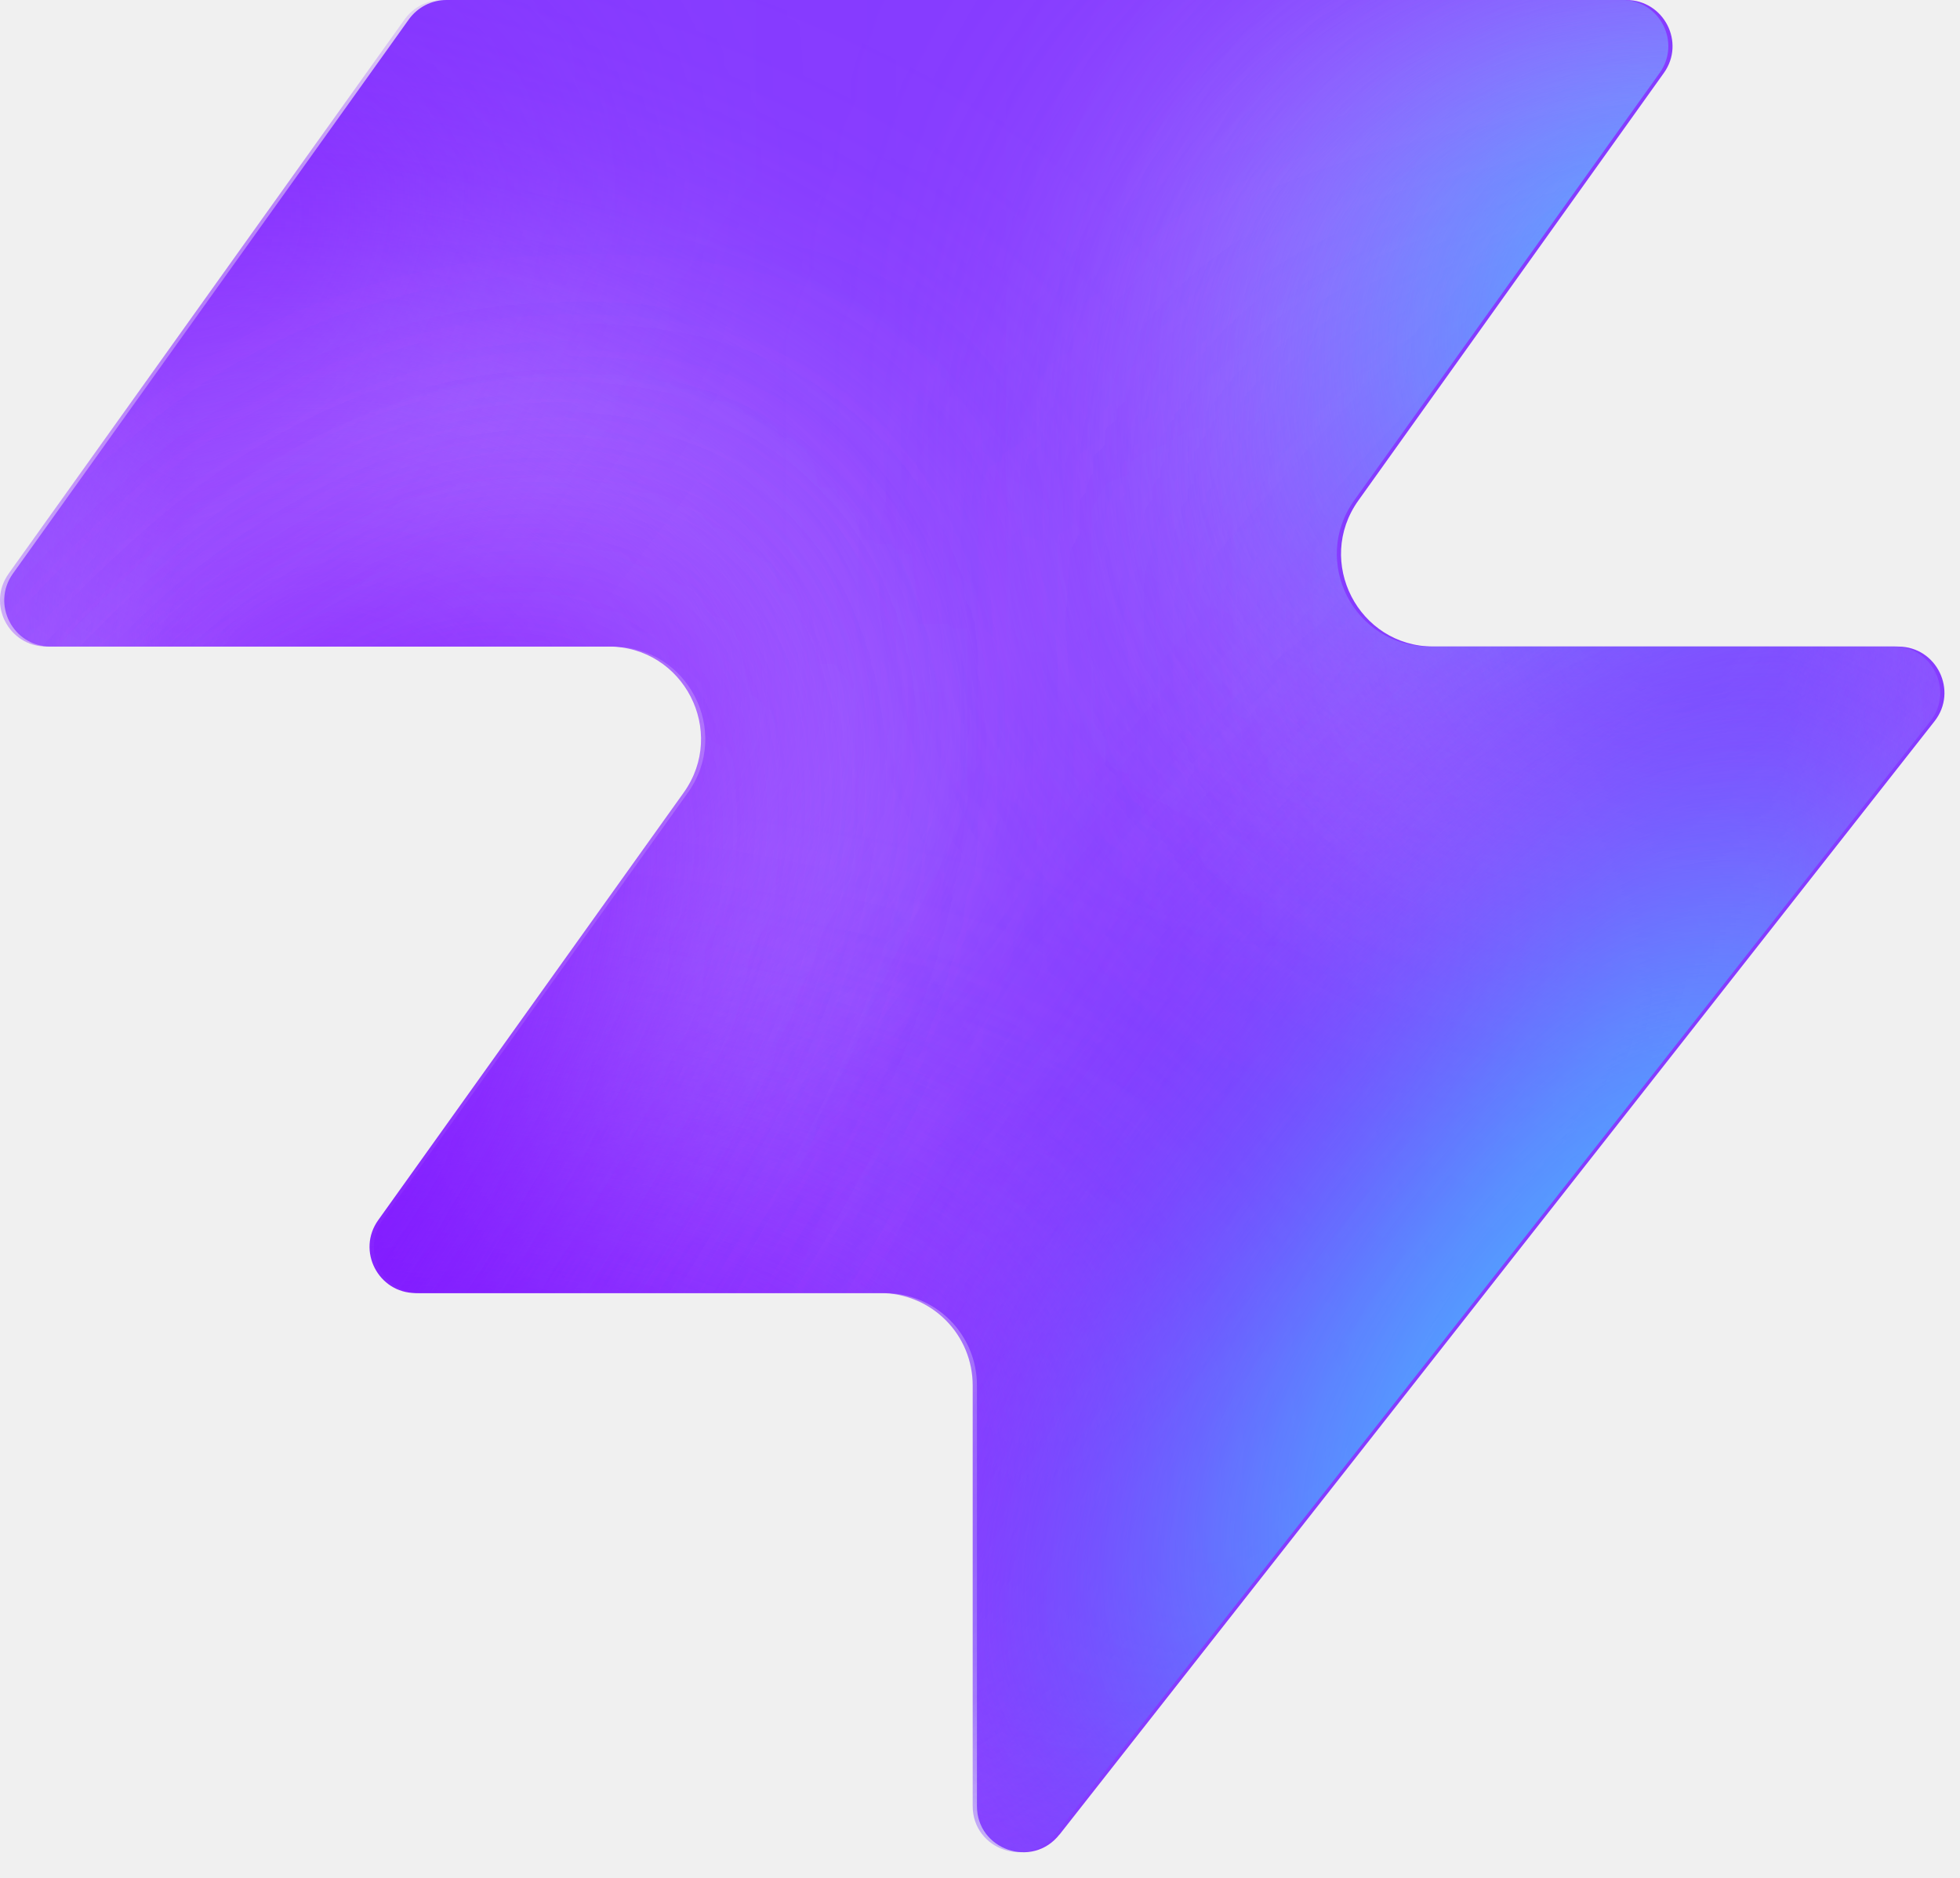
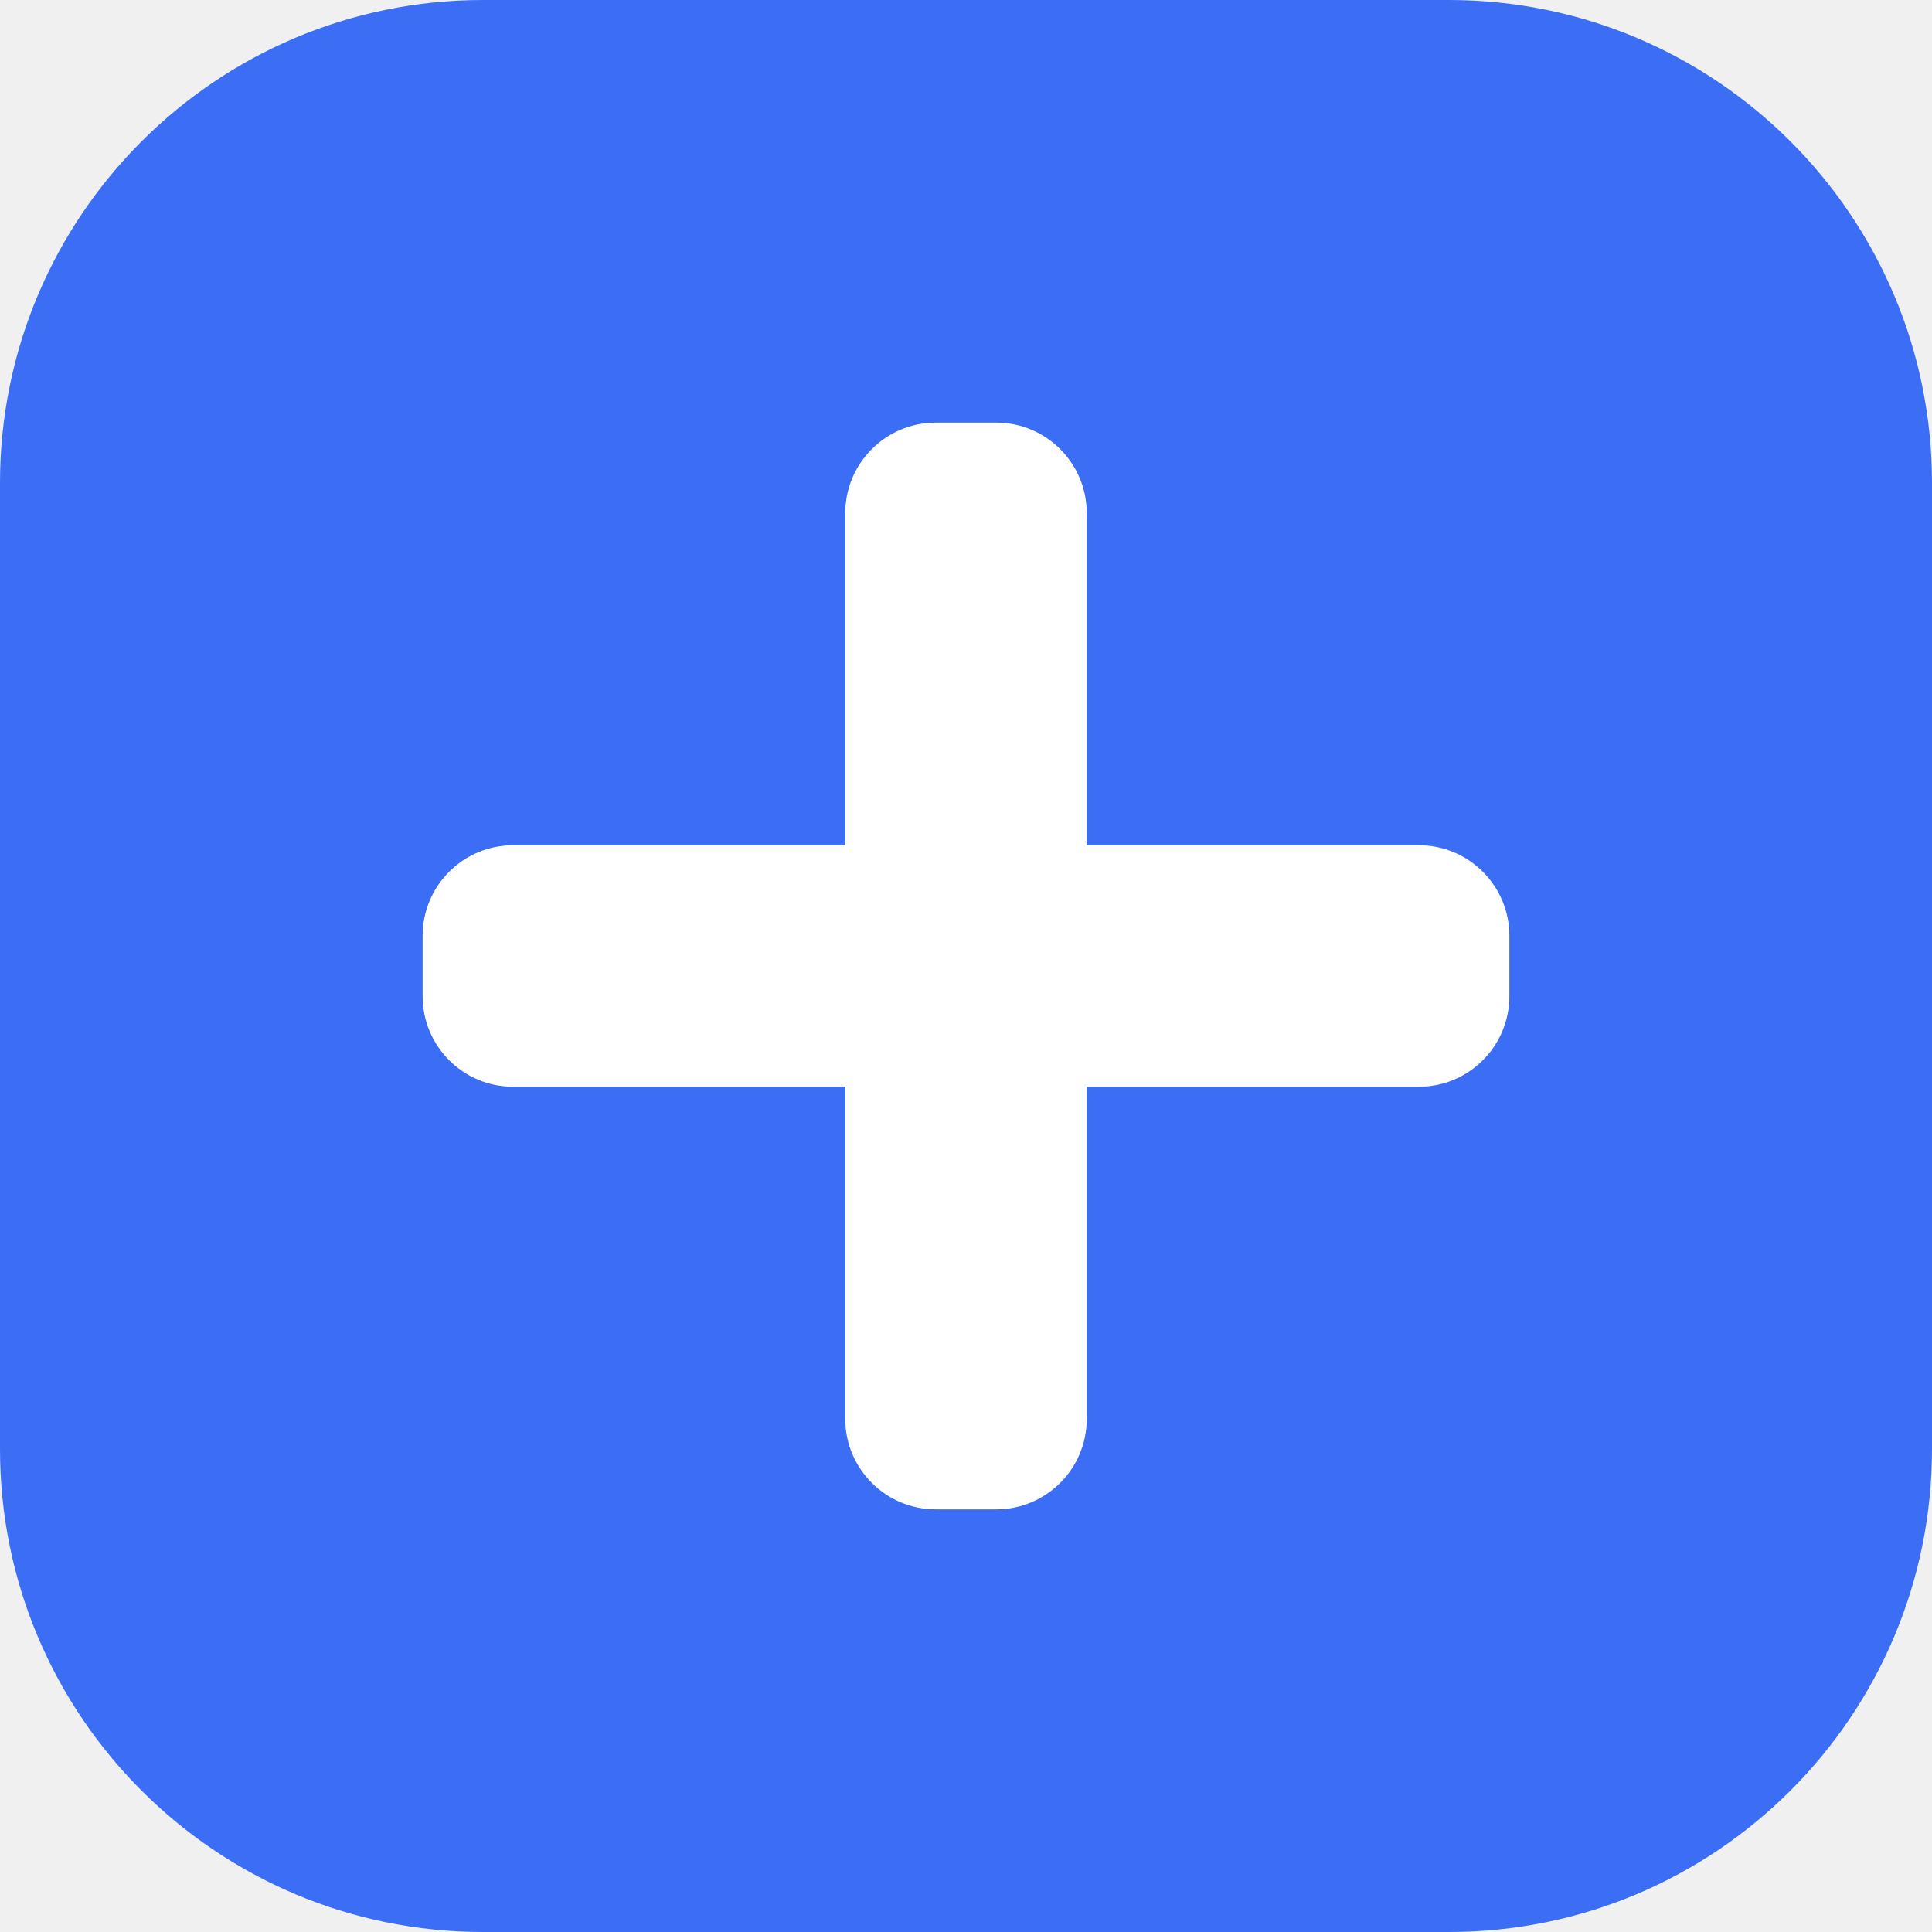
- <svg xmlns="http://www.w3.org/2000/svg" width="48" height="46" fill="none" viewBox="0 0 48 46">
-   <path fill="#863bff" d="M25.946 44.938c-.664.845-2.021.375-2.021-.698V33.937a2.26 2.26 0 0 0-2.262-2.262H10.287c-.92 0-1.456-1.04-.92-1.788l7.48-10.471c1.07-1.497 0-3.578-1.842-3.578H1.237c-.92 0-1.456-1.04-.92-1.788L10.013.474c.214-.297.556-.474.92-.474h28.894c.92 0 1.456 1.04.92 1.788l-7.48 10.471c-1.07 1.498 0 3.579 1.842 3.579h11.377c.943 0 1.473 1.088.89 1.83L25.947 44.94z" style="fill:#863bff;fill:color(display-p3 .525 .23 1);fill-opacity:1" />
-   <mask id="a" width="48" height="46" x="0" y="0" maskUnits="userSpaceOnUse" style="mask-type:alpha">
-     <path fill="#000" d="M25.842 44.938c-.664.844-2.021.375-2.021-.698V33.937a2.26 2.26 0 0 0-2.262-2.262H10.183c-.92 0-1.456-1.04-.92-1.788l7.48-10.471c1.07-1.498 0-3.579-1.842-3.579H1.133c-.92 0-1.456-1.04-.92-1.787L9.91.473c.214-.297.556-.474.92-.474h28.894c.92 0 1.456 1.04.92 1.788l-7.48 10.471c-1.07 1.498 0 3.578 1.842 3.578h11.377c.943 0 1.473 1.088.89 1.832L25.843 44.94z" style="fill:#000;fill-opacity:1" />
-   </mask>
-   <g mask="url(#a)">
-     <g filter="url(#b)">
-       <ellipse cx="5.508" cy="14.704" fill="#ede6ff" rx="5.508" ry="14.704" style="fill:#ede6ff;fill:color(display-p3 .927 .903 1);fill-opacity:1" transform="matrix(.00324 1 1 -.00324 -4.47 31.516)" />
-     </g>
-     <g filter="url(#c)">
-       <ellipse cx="10.399" cy="29.851" fill="#ede6ff" rx="10.399" ry="29.851" style="fill:#ede6ff;fill:color(display-p3 .927 .903 1);fill-opacity:1" transform="matrix(.00324 1 1 -.00324 -39.328 7.883)" />
-     </g>
-     <g filter="url(#d)">
-       <ellipse cx="5.508" cy="30.487" fill="#7e14ff" rx="5.508" ry="30.487" style="fill:#7e14ff;fill:color(display-p3 .492 .077 1);fill-opacity:1" transform="rotate(89.814 -25.913 -14.639)scale(1 -1)" />
-     </g>
-     <g filter="url(#e)">
-       <ellipse cx="5.508" cy="30.599" fill="#7e14ff" rx="5.508" ry="30.599" style="fill:#7e14ff;fill:color(display-p3 .492 .077 1);fill-opacity:1" transform="rotate(89.814 -32.644 -3.334)scale(1 -1)" />
-     </g>
-     <g filter="url(#f)">
-       <ellipse cx="5.508" cy="30.599" fill="#7e14ff" rx="5.508" ry="30.599" style="fill:#7e14ff;fill:color(display-p3 .492 .077 1);fill-opacity:1" transform="matrix(.00324 1 1 -.00324 -34.34 30.47)" />
-     </g>
-     <g filter="url(#g)">
-       <ellipse cx="14.072" cy="22.078" fill="#ede6ff" rx="14.072" ry="22.078" style="fill:#ede6ff;fill:color(display-p3 .927 .903 1);fill-opacity:1" transform="rotate(93.35 24.506 48.493)scale(-1 1)" />
-     </g>
-     <g filter="url(#h)">
-       <ellipse cx="3.47" cy="21.501" fill="#7e14ff" rx="3.47" ry="21.501" style="fill:#7e14ff;fill:color(display-p3 .492 .077 1);fill-opacity:1" transform="rotate(89.009 28.708 47.59)scale(-1 1)" />
-     </g>
-     <g filter="url(#i)">
-       <ellipse cx="3.47" cy="21.501" fill="#7e14ff" rx="3.47" ry="21.501" style="fill:#7e14ff;fill:color(display-p3 .492 .077 1);fill-opacity:1" transform="rotate(89.009 28.708 47.59)scale(-1 1)" />
-     </g>
-     <g filter="url(#j)">
-       <ellipse cx=".387" cy="8.972" fill="#7e14ff" rx="4.407" ry="29.108" style="fill:#7e14ff;fill:color(display-p3 .492 .077 1);fill-opacity:1" transform="rotate(39.51 .387 8.972)" />
-     </g>
-     <g filter="url(#k)">
-       <ellipse cx="47.523" cy="-6.092" fill="#7e14ff" rx="4.407" ry="29.108" style="fill:#7e14ff;fill:color(display-p3 .492 .077 1);fill-opacity:1" transform="rotate(37.892 47.523 -6.092)" />
-     </g>
-     <g filter="url(#l)">
-       <ellipse cx="41.412" cy="6.333" fill="#47bfff" rx="5.971" ry="9.665" style="fill:#47bfff;fill:color(display-p3 .28 .748 1);fill-opacity:1" transform="rotate(37.892 41.412 6.333)" />
-     </g>
-     <g filter="url(#m)">
-       <ellipse cx="-1.879" cy="38.332" fill="#7e14ff" rx="4.407" ry="29.108" style="fill:#7e14ff;fill:color(display-p3 .492 .077 1);fill-opacity:1" transform="rotate(37.892 -1.88 38.332)" />
-     </g>
-     <g filter="url(#n)">
-       <ellipse cx="-1.879" cy="38.332" fill="#7e14ff" rx="4.407" ry="29.108" style="fill:#7e14ff;fill:color(display-p3 .492 .077 1);fill-opacity:1" transform="rotate(37.892 -1.88 38.332)" />
-     </g>
-     <g filter="url(#o)">
-       <ellipse cx="35.651" cy="29.907" fill="#7e14ff" rx="4.407" ry="29.108" style="fill:#7e14ff;fill:color(display-p3 .492 .077 1);fill-opacity:1" transform="rotate(37.892 35.651 29.907)" />
-     </g>
-     <g filter="url(#p)">
-       <ellipse cx="38.418" cy="32.4" fill="#47bfff" rx="5.971" ry="15.297" style="fill:#47bfff;fill:color(display-p3 .28 .748 1);fill-opacity:1" transform="rotate(37.892 38.418 32.4)" />
-     </g>
-   </g>
-   <defs>
-     <filter id="b" width="60.045" height="41.654" x="-19.77" y="16.149" color-interpolation-filters="sRGB" filterUnits="userSpaceOnUse">
-       <feFlood flood-opacity="0" result="BackgroundImageFix" />
-       <feBlend in="SourceGraphic" in2="BackgroundImageFix" result="shape" />
-       <feGaussianBlur result="effect1_foregroundBlur_2002_17158" stdDeviation="7.659" />
-     </filter>
-     <filter id="c" width="90.34" height="51.437" x="-54.613" y="-7.533" color-interpolation-filters="sRGB" filterUnits="userSpaceOnUse">
-       <feFlood flood-opacity="0" result="BackgroundImageFix" />
-       <feBlend in="SourceGraphic" in2="BackgroundImageFix" result="shape" />
-       <feGaussianBlur result="effect1_foregroundBlur_2002_17158" stdDeviation="7.659" />
-     </filter>
-     <filter id="d" width="79.355" height="29.4" x="-49.64" y="2.03" color-interpolation-filters="sRGB" filterUnits="userSpaceOnUse">
-       <feFlood flood-opacity="0" result="BackgroundImageFix" />
-       <feBlend in="SourceGraphic" in2="BackgroundImageFix" result="shape" />
-       <feGaussianBlur result="effect1_foregroundBlur_2002_17158" stdDeviation="4.596" />
-     </filter>
-     <filter id="e" width="79.579" height="29.4" x="-45.045" y="20.029" color-interpolation-filters="sRGB" filterUnits="userSpaceOnUse">
-       <feFlood flood-opacity="0" result="BackgroundImageFix" />
-       <feBlend in="SourceGraphic" in2="BackgroundImageFix" result="shape" />
-       <feGaussianBlur result="effect1_foregroundBlur_2002_17158" stdDeviation="4.596" />
-     </filter>
-     <filter id="f" width="79.579" height="29.4" x="-43.513" y="21.178" color-interpolation-filters="sRGB" filterUnits="userSpaceOnUse">
-       <feFlood flood-opacity="0" result="BackgroundImageFix" />
-       <feBlend in="SourceGraphic" in2="BackgroundImageFix" result="shape" />
-       <feGaussianBlur result="effect1_foregroundBlur_2002_17158" stdDeviation="4.596" />
-     </filter>
-     <filter id="g" width="74.749" height="58.852" x="15.756" y="-17.901" color-interpolation-filters="sRGB" filterUnits="userSpaceOnUse">
-       <feFlood flood-opacity="0" result="BackgroundImageFix" />
-       <feBlend in="SourceGraphic" in2="BackgroundImageFix" result="shape" />
-       <feGaussianBlur result="effect1_foregroundBlur_2002_17158" stdDeviation="7.659" />
-     </filter>
-     <filter id="h" width="61.377" height="25.362" x="23.548" y="2.284" color-interpolation-filters="sRGB" filterUnits="userSpaceOnUse">
-       <feFlood flood-opacity="0" result="BackgroundImageFix" />
-       <feBlend in="SourceGraphic" in2="BackgroundImageFix" result="shape" />
-       <feGaussianBlur result="effect1_foregroundBlur_2002_17158" stdDeviation="4.596" />
-     </filter>
-     <filter id="i" width="61.377" height="25.362" x="23.548" y="2.284" color-interpolation-filters="sRGB" filterUnits="userSpaceOnUse">
-       <feFlood flood-opacity="0" result="BackgroundImageFix" />
-       <feBlend in="SourceGraphic" in2="BackgroundImageFix" result="shape" />
-       <feGaussianBlur result="effect1_foregroundBlur_2002_17158" stdDeviation="4.596" />
-     </filter>
-     <filter id="j" width="56.045" height="63.649" x="-27.636" y="-22.853" color-interpolation-filters="sRGB" filterUnits="userSpaceOnUse">
-       <feFlood flood-opacity="0" result="BackgroundImageFix" />
-       <feBlend in="SourceGraphic" in2="BackgroundImageFix" result="shape" />
-       <feGaussianBlur result="effect1_foregroundBlur_2002_17158" stdDeviation="4.596" />
-     </filter>
-     <filter id="k" width="54.814" height="64.646" x="20.116" y="-38.415" color-interpolation-filters="sRGB" filterUnits="userSpaceOnUse">
-       <feFlood flood-opacity="0" result="BackgroundImageFix" />
-       <feBlend in="SourceGraphic" in2="BackgroundImageFix" result="shape" />
-       <feGaussianBlur result="effect1_foregroundBlur_2002_17158" stdDeviation="4.596" />
-     </filter>
-     <filter id="l" width="33.541" height="35.313" x="24.641" y="-11.323" color-interpolation-filters="sRGB" filterUnits="userSpaceOnUse">
-       <feFlood flood-opacity="0" result="BackgroundImageFix" />
-       <feBlend in="SourceGraphic" in2="BackgroundImageFix" result="shape" />
-       <feGaussianBlur result="effect1_foregroundBlur_2002_17158" stdDeviation="4.596" />
-     </filter>
-     <filter id="m" width="54.814" height="64.646" x="-29.286" y="6.009" color-interpolation-filters="sRGB" filterUnits="userSpaceOnUse">
-       <feFlood flood-opacity="0" result="BackgroundImageFix" />
-       <feBlend in="SourceGraphic" in2="BackgroundImageFix" result="shape" />
-       <feGaussianBlur result="effect1_foregroundBlur_2002_17158" stdDeviation="4.596" />
-     </filter>
-     <filter id="n" width="54.814" height="64.646" x="-29.286" y="6.009" color-interpolation-filters="sRGB" filterUnits="userSpaceOnUse">
-       <feFlood flood-opacity="0" result="BackgroundImageFix" />
-       <feBlend in="SourceGraphic" in2="BackgroundImageFix" result="shape" />
-       <feGaussianBlur result="effect1_foregroundBlur_2002_17158" stdDeviation="4.596" />
-     </filter>
-     <filter id="o" width="54.814" height="64.646" x="8.244" y="-2.416" color-interpolation-filters="sRGB" filterUnits="userSpaceOnUse">
-       <feFlood flood-opacity="0" result="BackgroundImageFix" />
-       <feBlend in="SourceGraphic" in2="BackgroundImageFix" result="shape" />
-       <feGaussianBlur result="effect1_foregroundBlur_2002_17158" stdDeviation="4.596" />
-     </filter>
-     <filter id="p" width="39.409" height="43.623" x="18.713" y="10.588" color-interpolation-filters="sRGB" filterUnits="userSpaceOnUse">
-       <feFlood flood-opacity="0" result="BackgroundImageFix" />
-       <feBlend in="SourceGraphic" in2="BackgroundImageFix" result="shape" />
-       <feGaussianBlur result="effect1_foregroundBlur_2002_17158" stdDeviation="4.596" />
-     </filter>
-   </defs>
+ <svg xmlns="http://www.w3.org/2000/svg" viewBox="0 0 32 32" fill="none">
+   <rect width="32" height="32" rx="8" fill="#3B6EF5" />
+   <rect x="14" y="7" width="4" height="18" rx="1.5" fill="#fff" />
+   <rect x="7" y="14" width="18" height="4" rx="1.5" fill="#fff" />
</svg>
